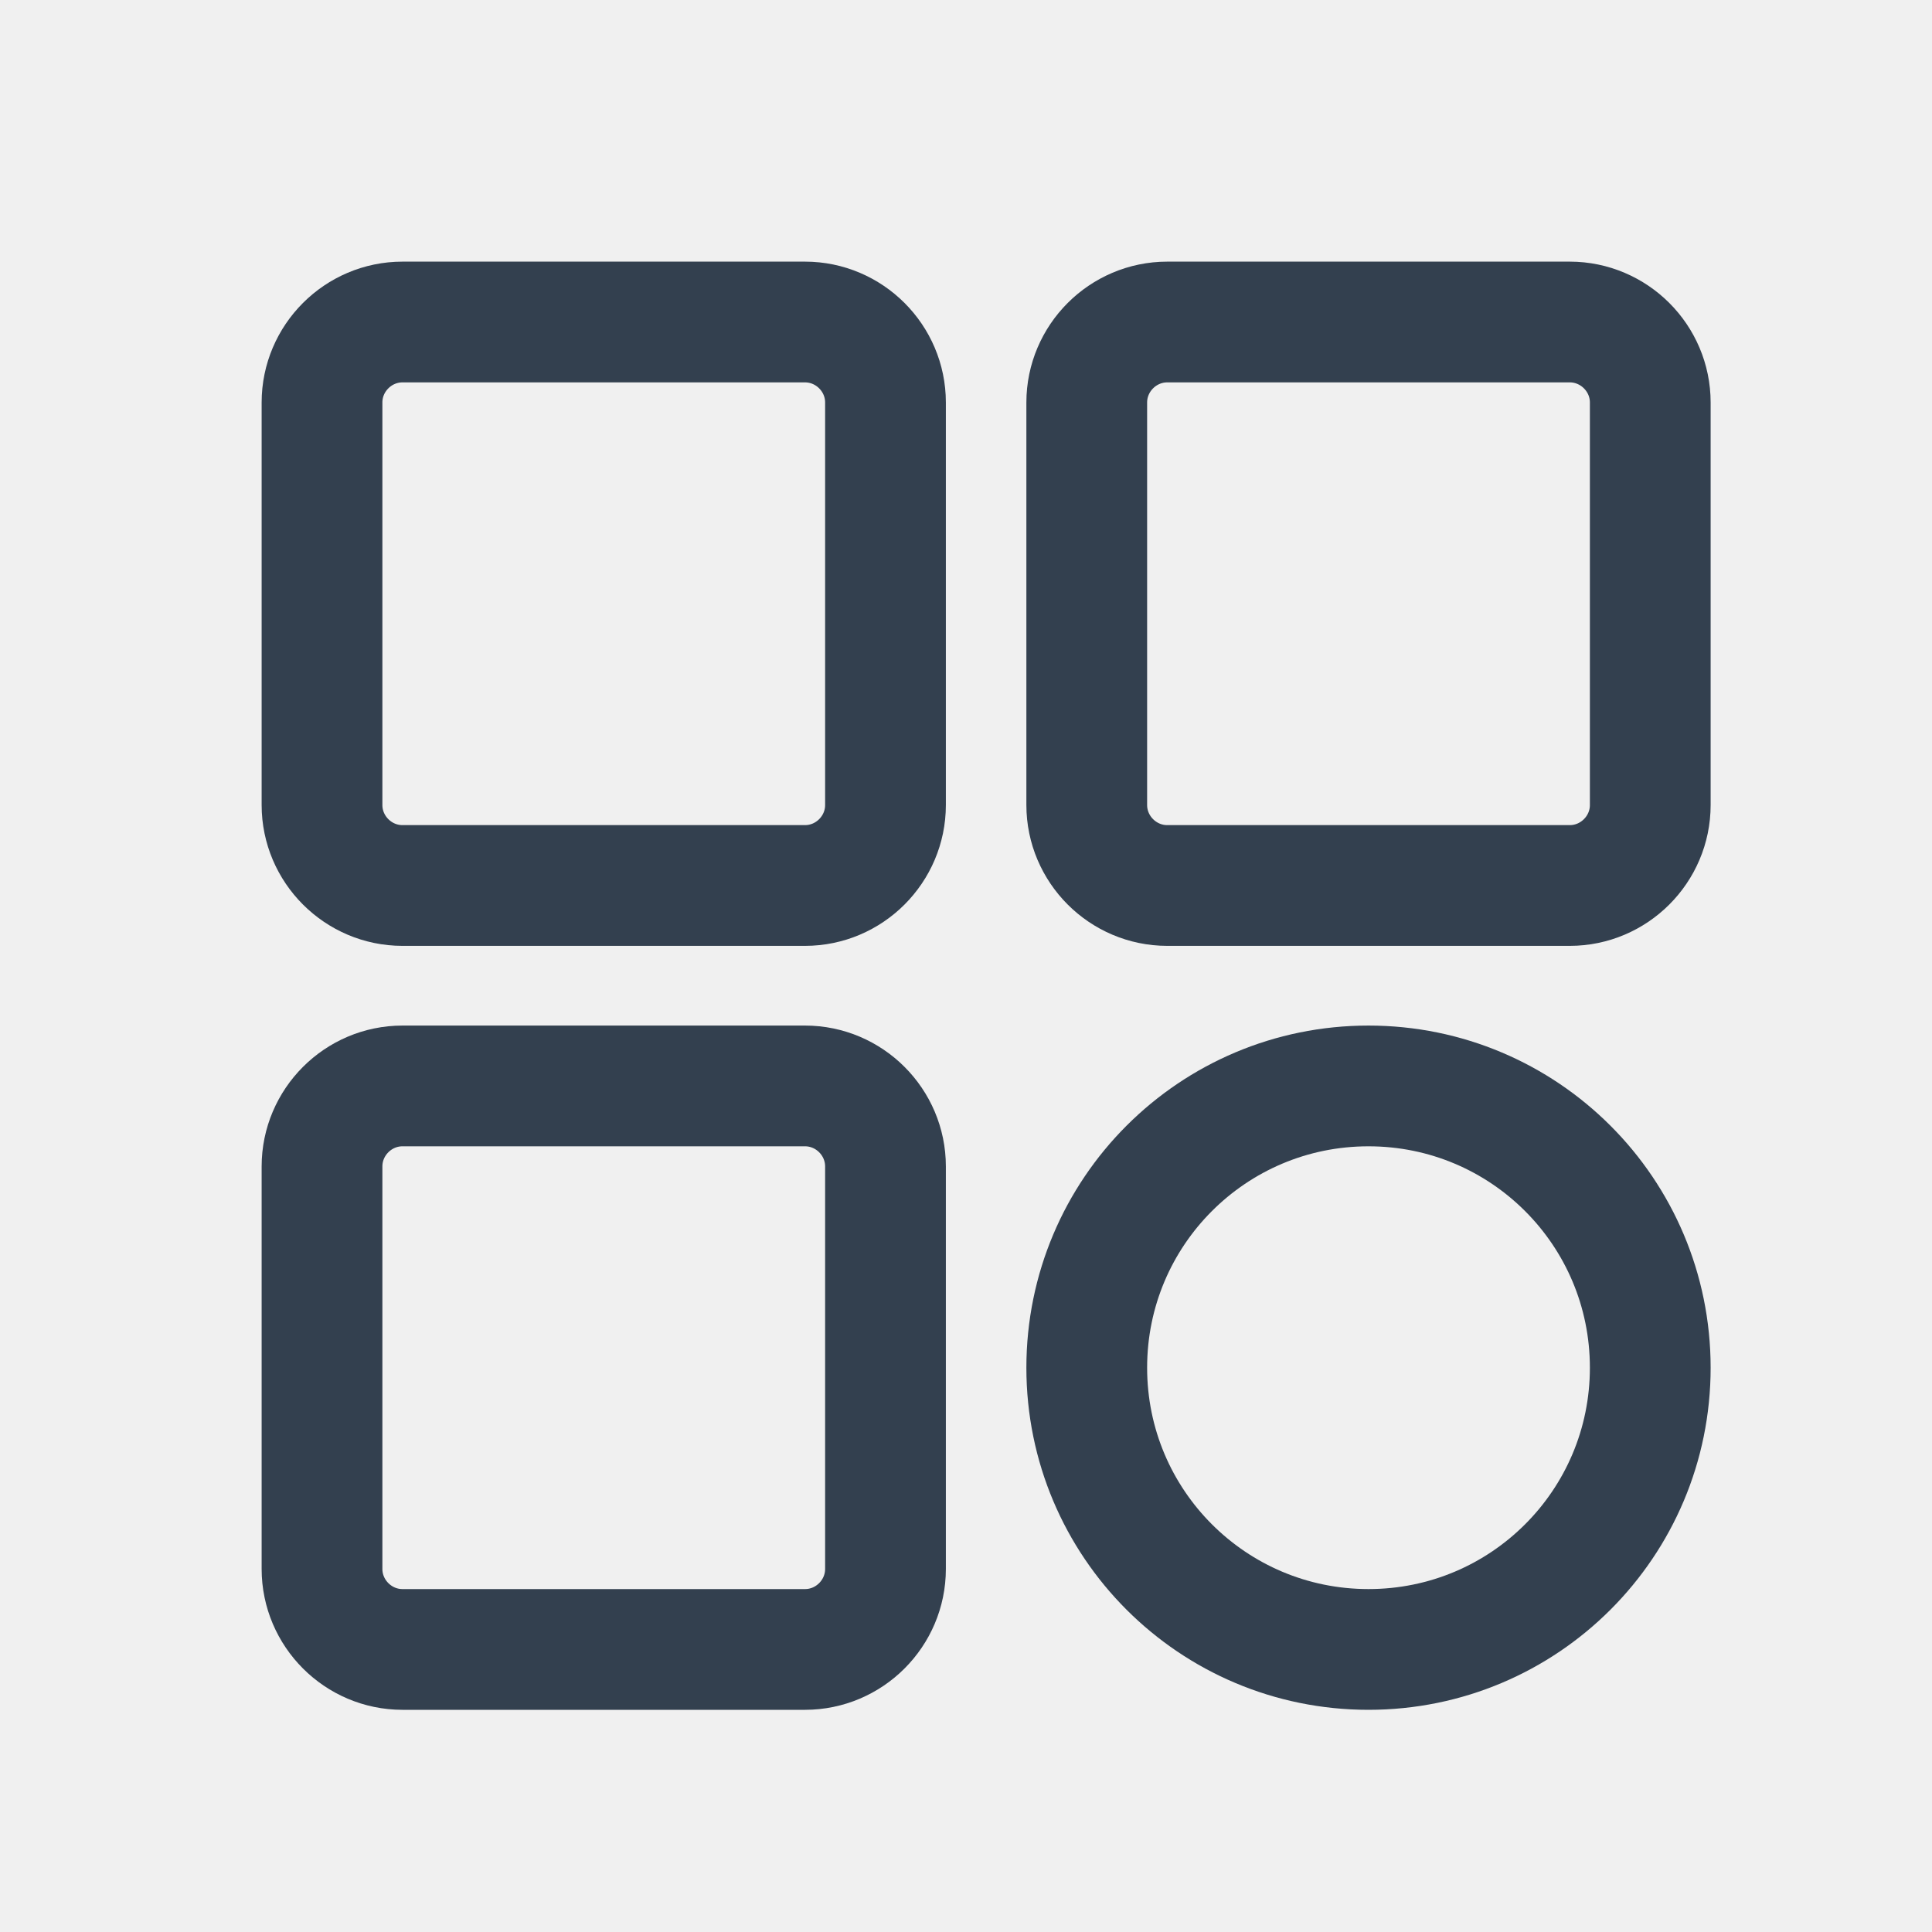
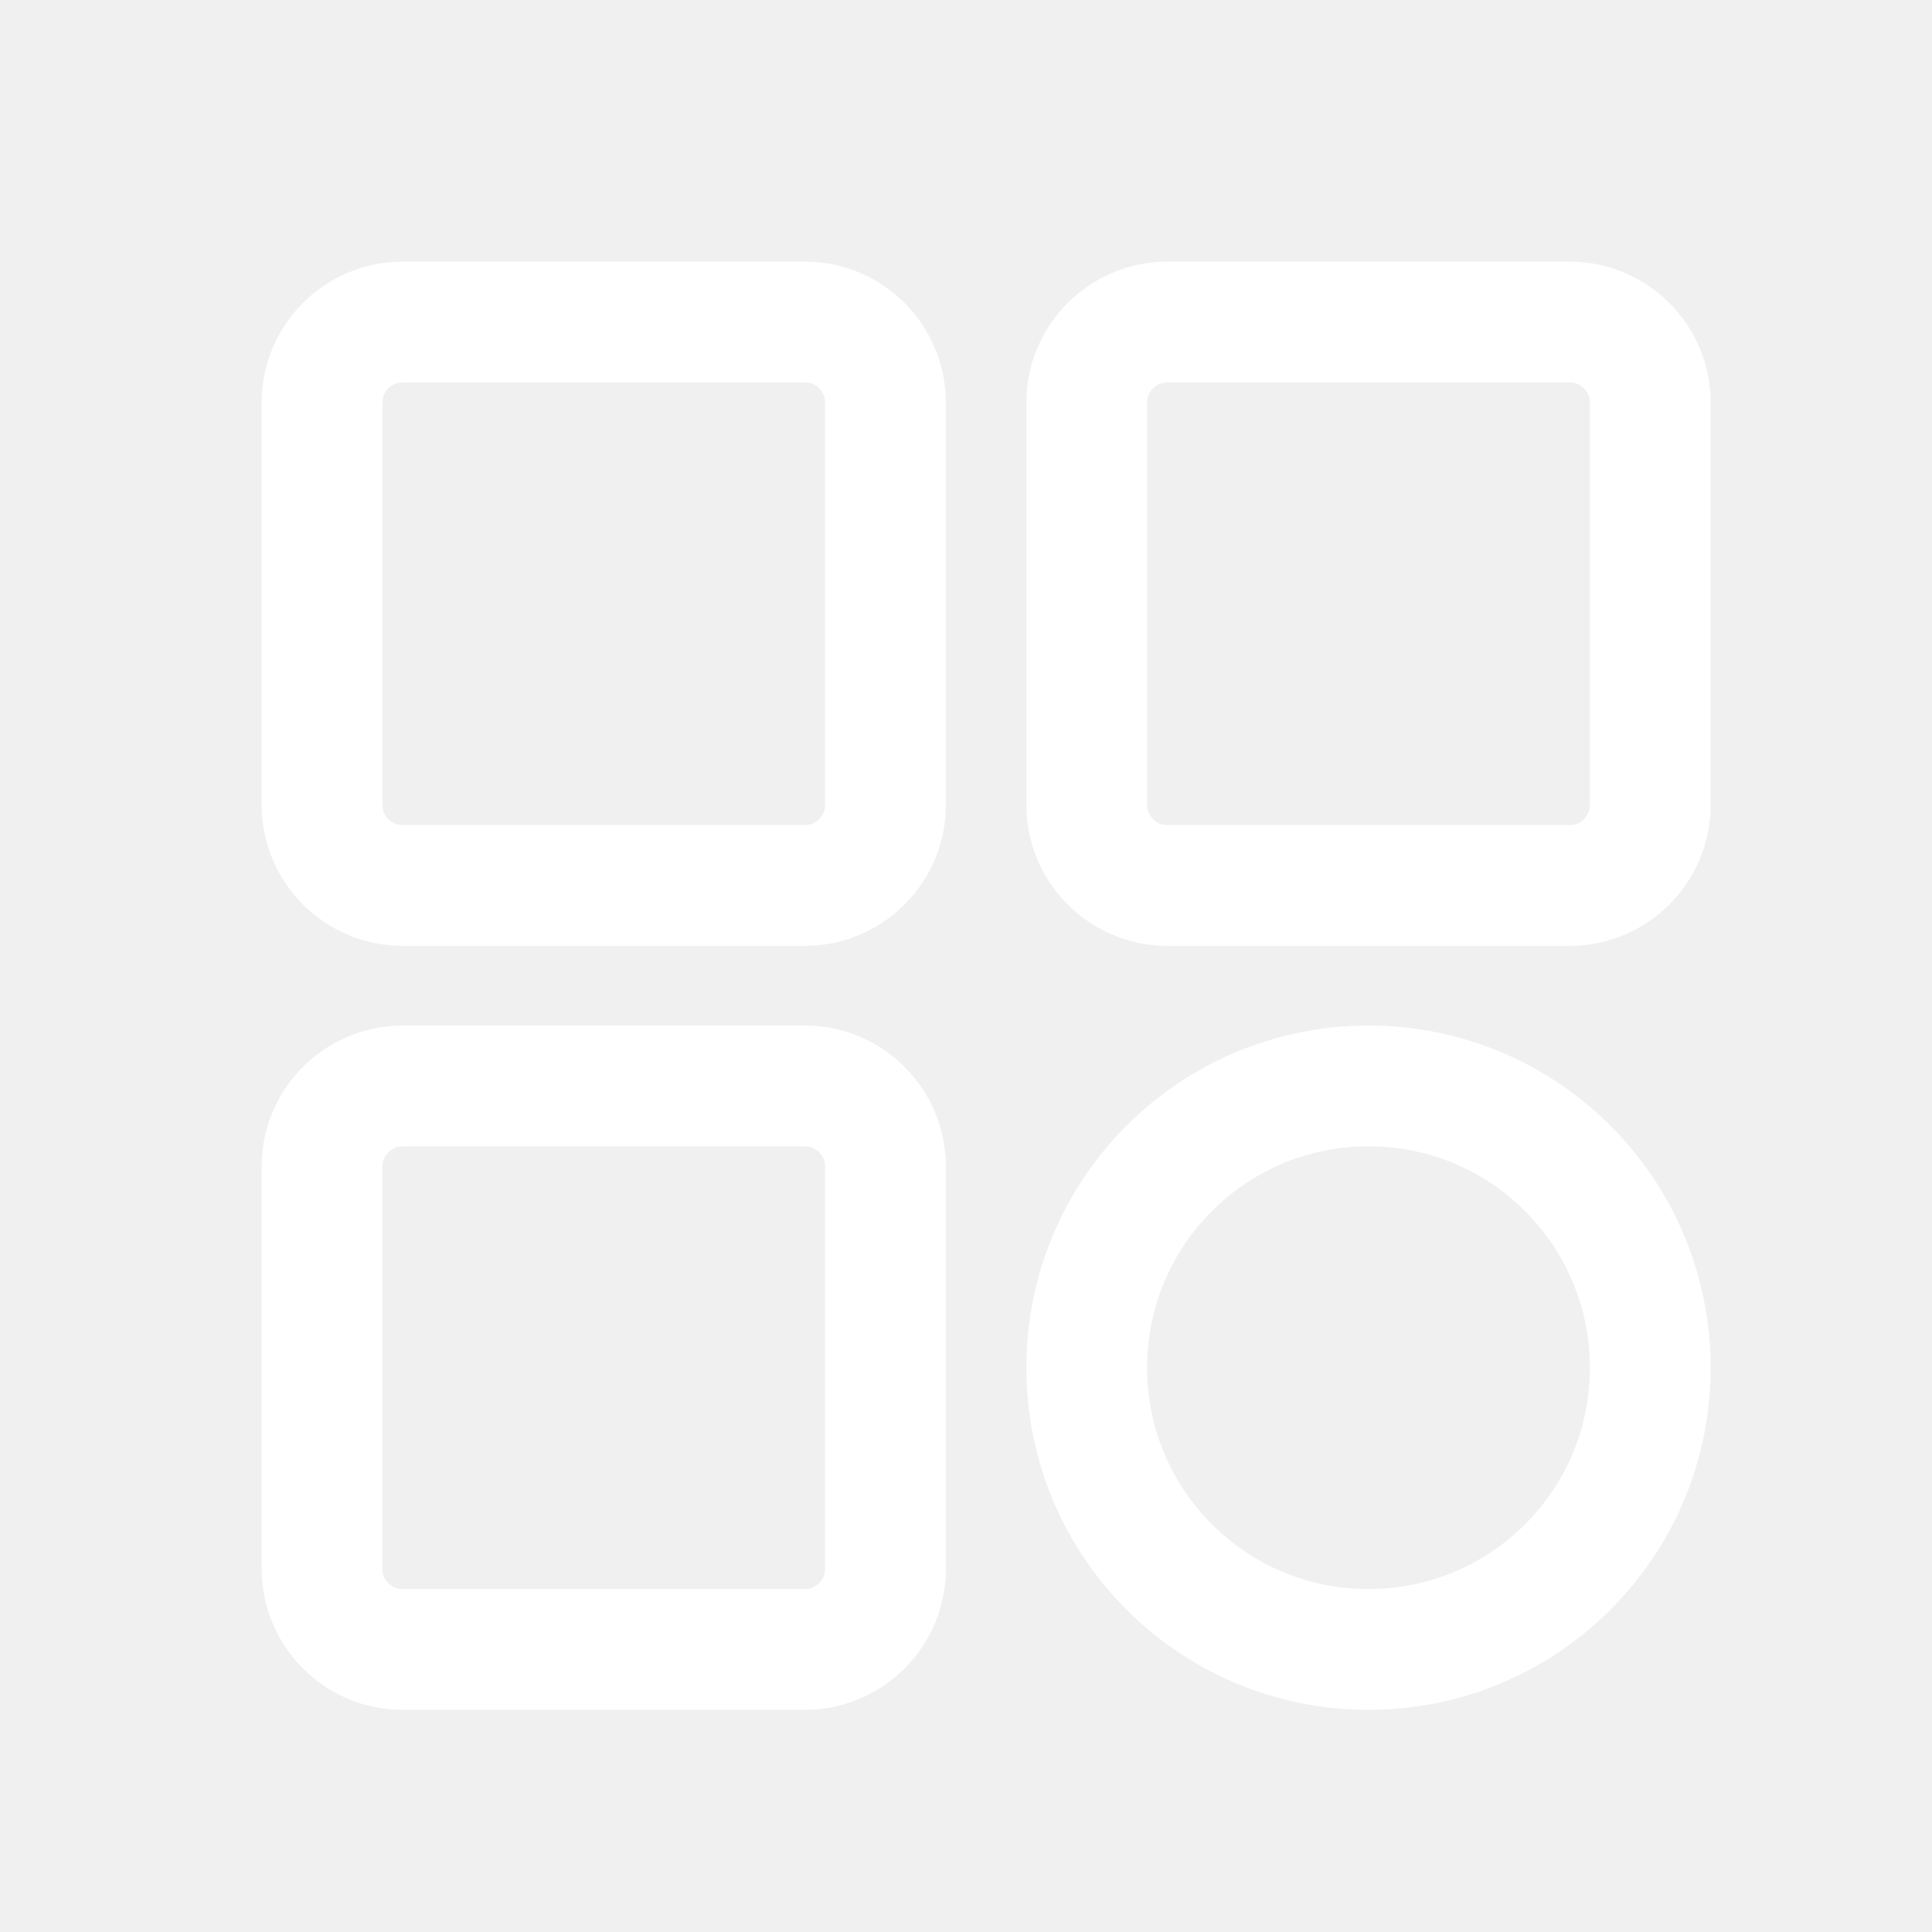
<svg xmlns="http://www.w3.org/2000/svg" width="64" height="64" viewBox="0 0 64 64" fill="none">
-   <path d="M26.667 29.333H13.333C11.867 29.333 10.667 28.133 10.667 26.667V13.333C10.667 11.867 11.867 10.667 13.333 10.667H26.667C28.133 10.667 29.333 11.867 29.333 13.333V26.667C29.333 28.133 28.133 29.333 26.667 29.333Z" stroke="#33404F" stroke-width="4" stroke-miterlimit="10" />
-   <path d="M26.667 54.64H13.333C11.867 54.64 10.667 53.44 10.667 51.973V38.64C10.667 37.173 11.867 35.973 13.333 35.973H26.667C28.133 35.973 29.333 37.173 29.333 38.64V51.973C29.333 53.44 28.133 54.64 26.667 54.64Z" stroke="#33404F" stroke-width="4" stroke-miterlimit="10" />
-   <path d="M52 29.333H38.667C37.2 29.333 36 28.133 36 26.667V13.333C36 11.867 37.2 10.667 38.667 10.667H52C53.467 10.667 54.667 11.867 54.667 13.333V26.667C54.667 28.133 53.467 29.333 52 29.333Z" stroke="#33404F" stroke-width="4" stroke-miterlimit="10" />
-   <path d="M45.333 54.64C40.173 54.64 36 50.467 36 45.307C36 40.147 40.173 35.973 45.333 35.973C50.493 35.973 54.667 40.147 54.667 45.307C54.667 50.467 50.493 54.64 45.333 54.64Z" stroke="#33404F" stroke-width="4" stroke-miterlimit="10" />
+   <path d="M26.667 29.333H13.333C11.867 29.333 10.667 28.133 10.667 26.667V13.333C10.667 11.867 11.867 10.667 13.333 10.667H26.667C28.133 10.667 29.333 11.867 29.333 13.333V26.667C29.333 28.133 28.133 29.333 26.667 29.333Z" stroke="#FFFFFF" stroke-width="4" stroke-miterlimit="10" />
+   <path d="M26.667 54.64H13.333C11.867 54.64 10.667 53.44 10.667 51.973V38.64C10.667 37.173 11.867 35.973 13.333 35.973H26.667C28.133 35.973 29.333 37.173 29.333 38.64V51.973C29.333 53.44 28.133 54.64 26.667 54.64Z" stroke="#FFFFFF" stroke-width="4" stroke-miterlimit="10" />
+   <path d="M52 29.333H38.667C37.2 29.333 36 28.133 36 26.667V13.333C36 11.867 37.2 10.667 38.667 10.667H52C53.467 10.667 54.667 11.867 54.667 13.333V26.667C54.667 28.133 53.467 29.333 52 29.333Z" stroke="#FFFFFF" stroke-width="4" stroke-miterlimit="10" />
+   <path d="M45.333 54.64C40.173 54.64 36 50.467 36 45.307C36 40.147 40.173 35.973 45.333 35.973C50.493 35.973 54.667 40.147 54.667 45.307C54.667 50.467 50.493 54.64 45.333 54.64Z" stroke="#FFFFFF" stroke-width="4" stroke-miterlimit="10" />
</svg>
